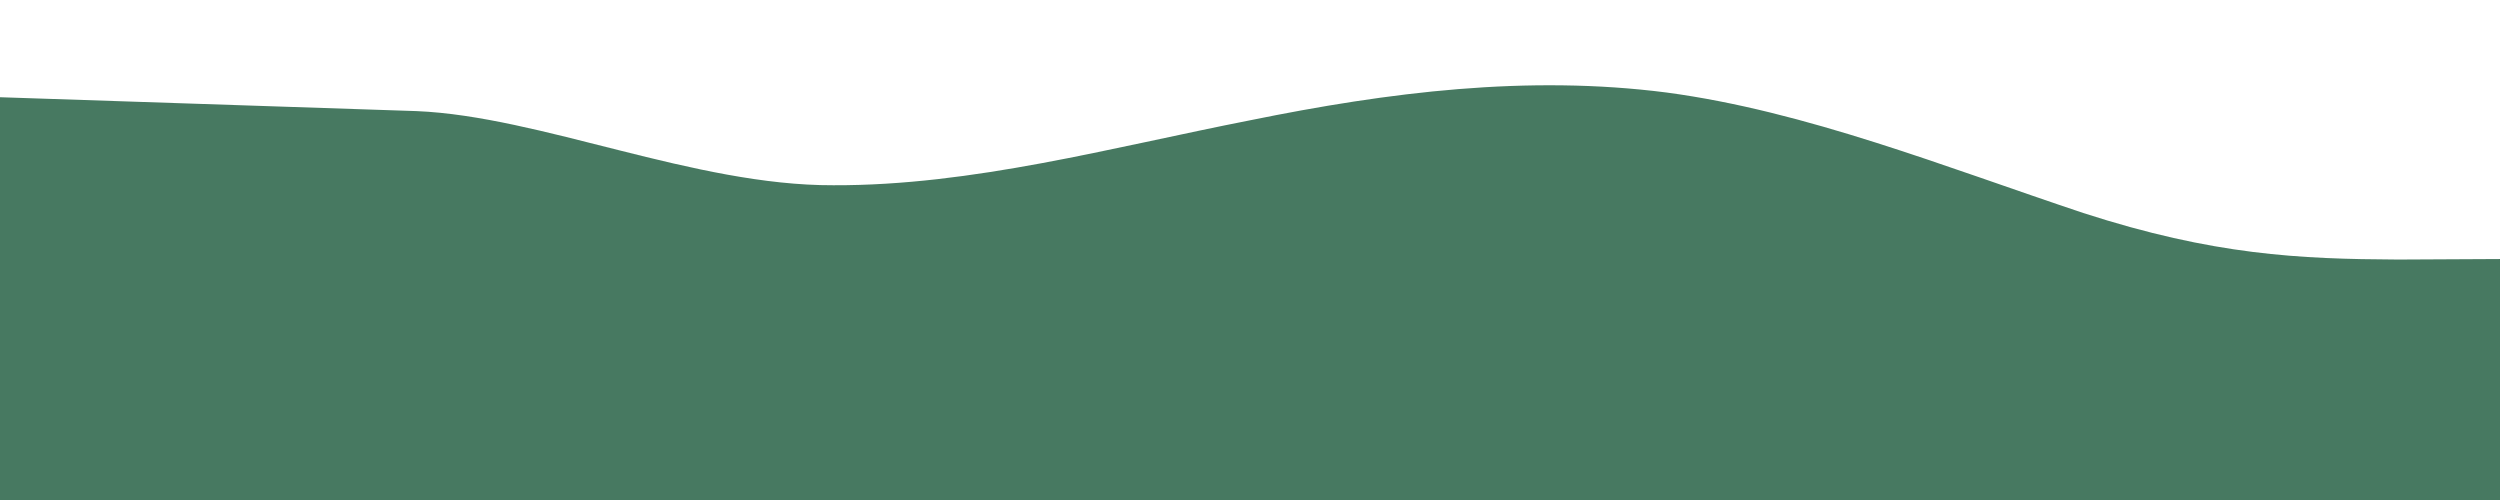
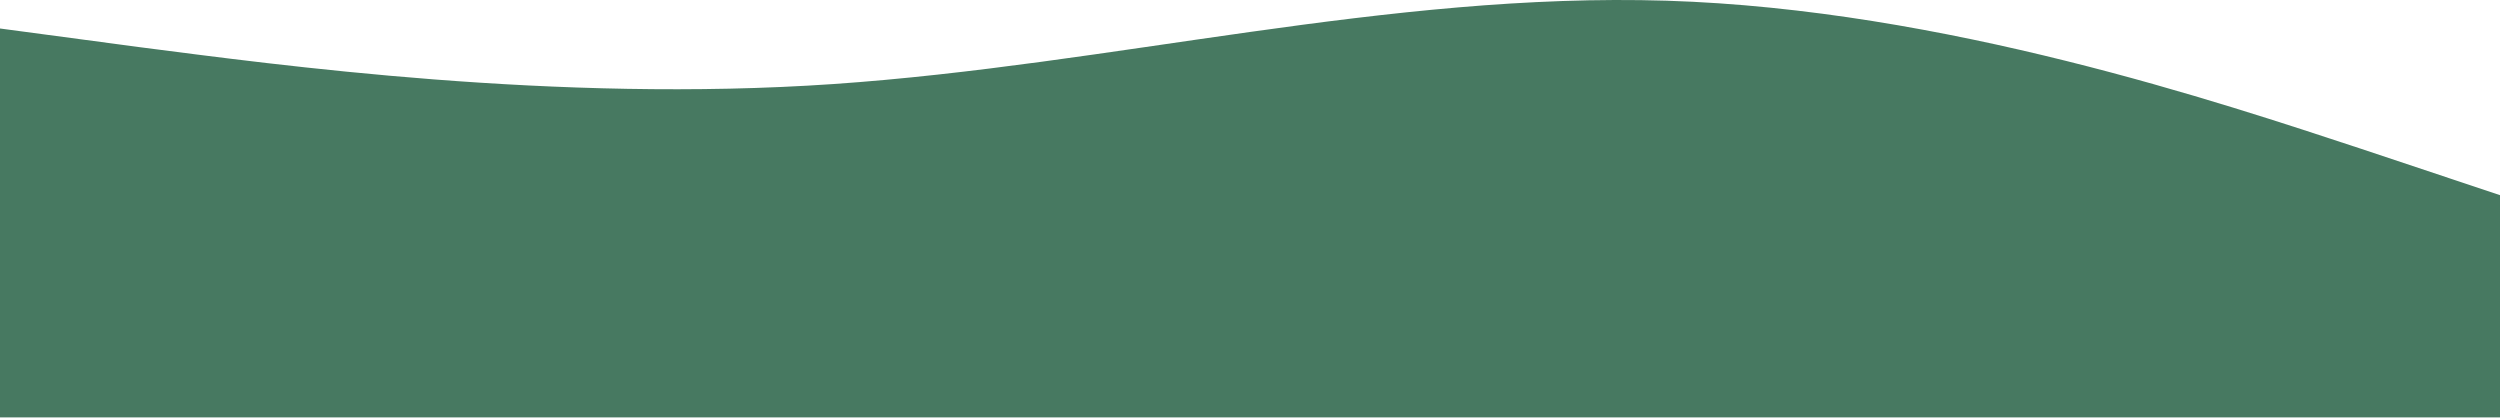
- <svg xmlns="http://www.w3.org/2000/svg" version="1.1" id="Capa_1" x="0px" y="0px" viewBox="0 0 1440 288" style="enable-background:new 0 0 1440 288;" xml:space="preserve">
-   <style type="text/css">
- 	.st0{fill:#477961;}
- </style>
-   <path class="st0" d="M240,64c71.3,3,160,43,240,42.7C560,107,640,85,720,69.3C800,53,880,43,960,53.3c80,10.7,160,42.7,240,69.4  c75.2,24.3,124.3,26.5,181.2,26.8l58.8-0.3V288h-40c-40,0-120,0-200,0s-160,0-240,0s-160,0-240,0s-160,0-240,0s-160,0-240,0  s-160,0-200,0H0V56" />
+ <svg xmlns="http://www.w3.org/2000/svg" id="Capa_1" data-name="Capa 1" viewBox="0 0 1440 240.41">
+   <defs>
+     <style>.cls-1{fill:#477961;}</style>
+   </defs>
+   <path class="cls-1" d="M0,16.41l80,10.7c80,10.3,240,32.3,400,21.3s320-53,480-48,320,59,400,85.3l80,26.7v128H0Z" />
</svg>
